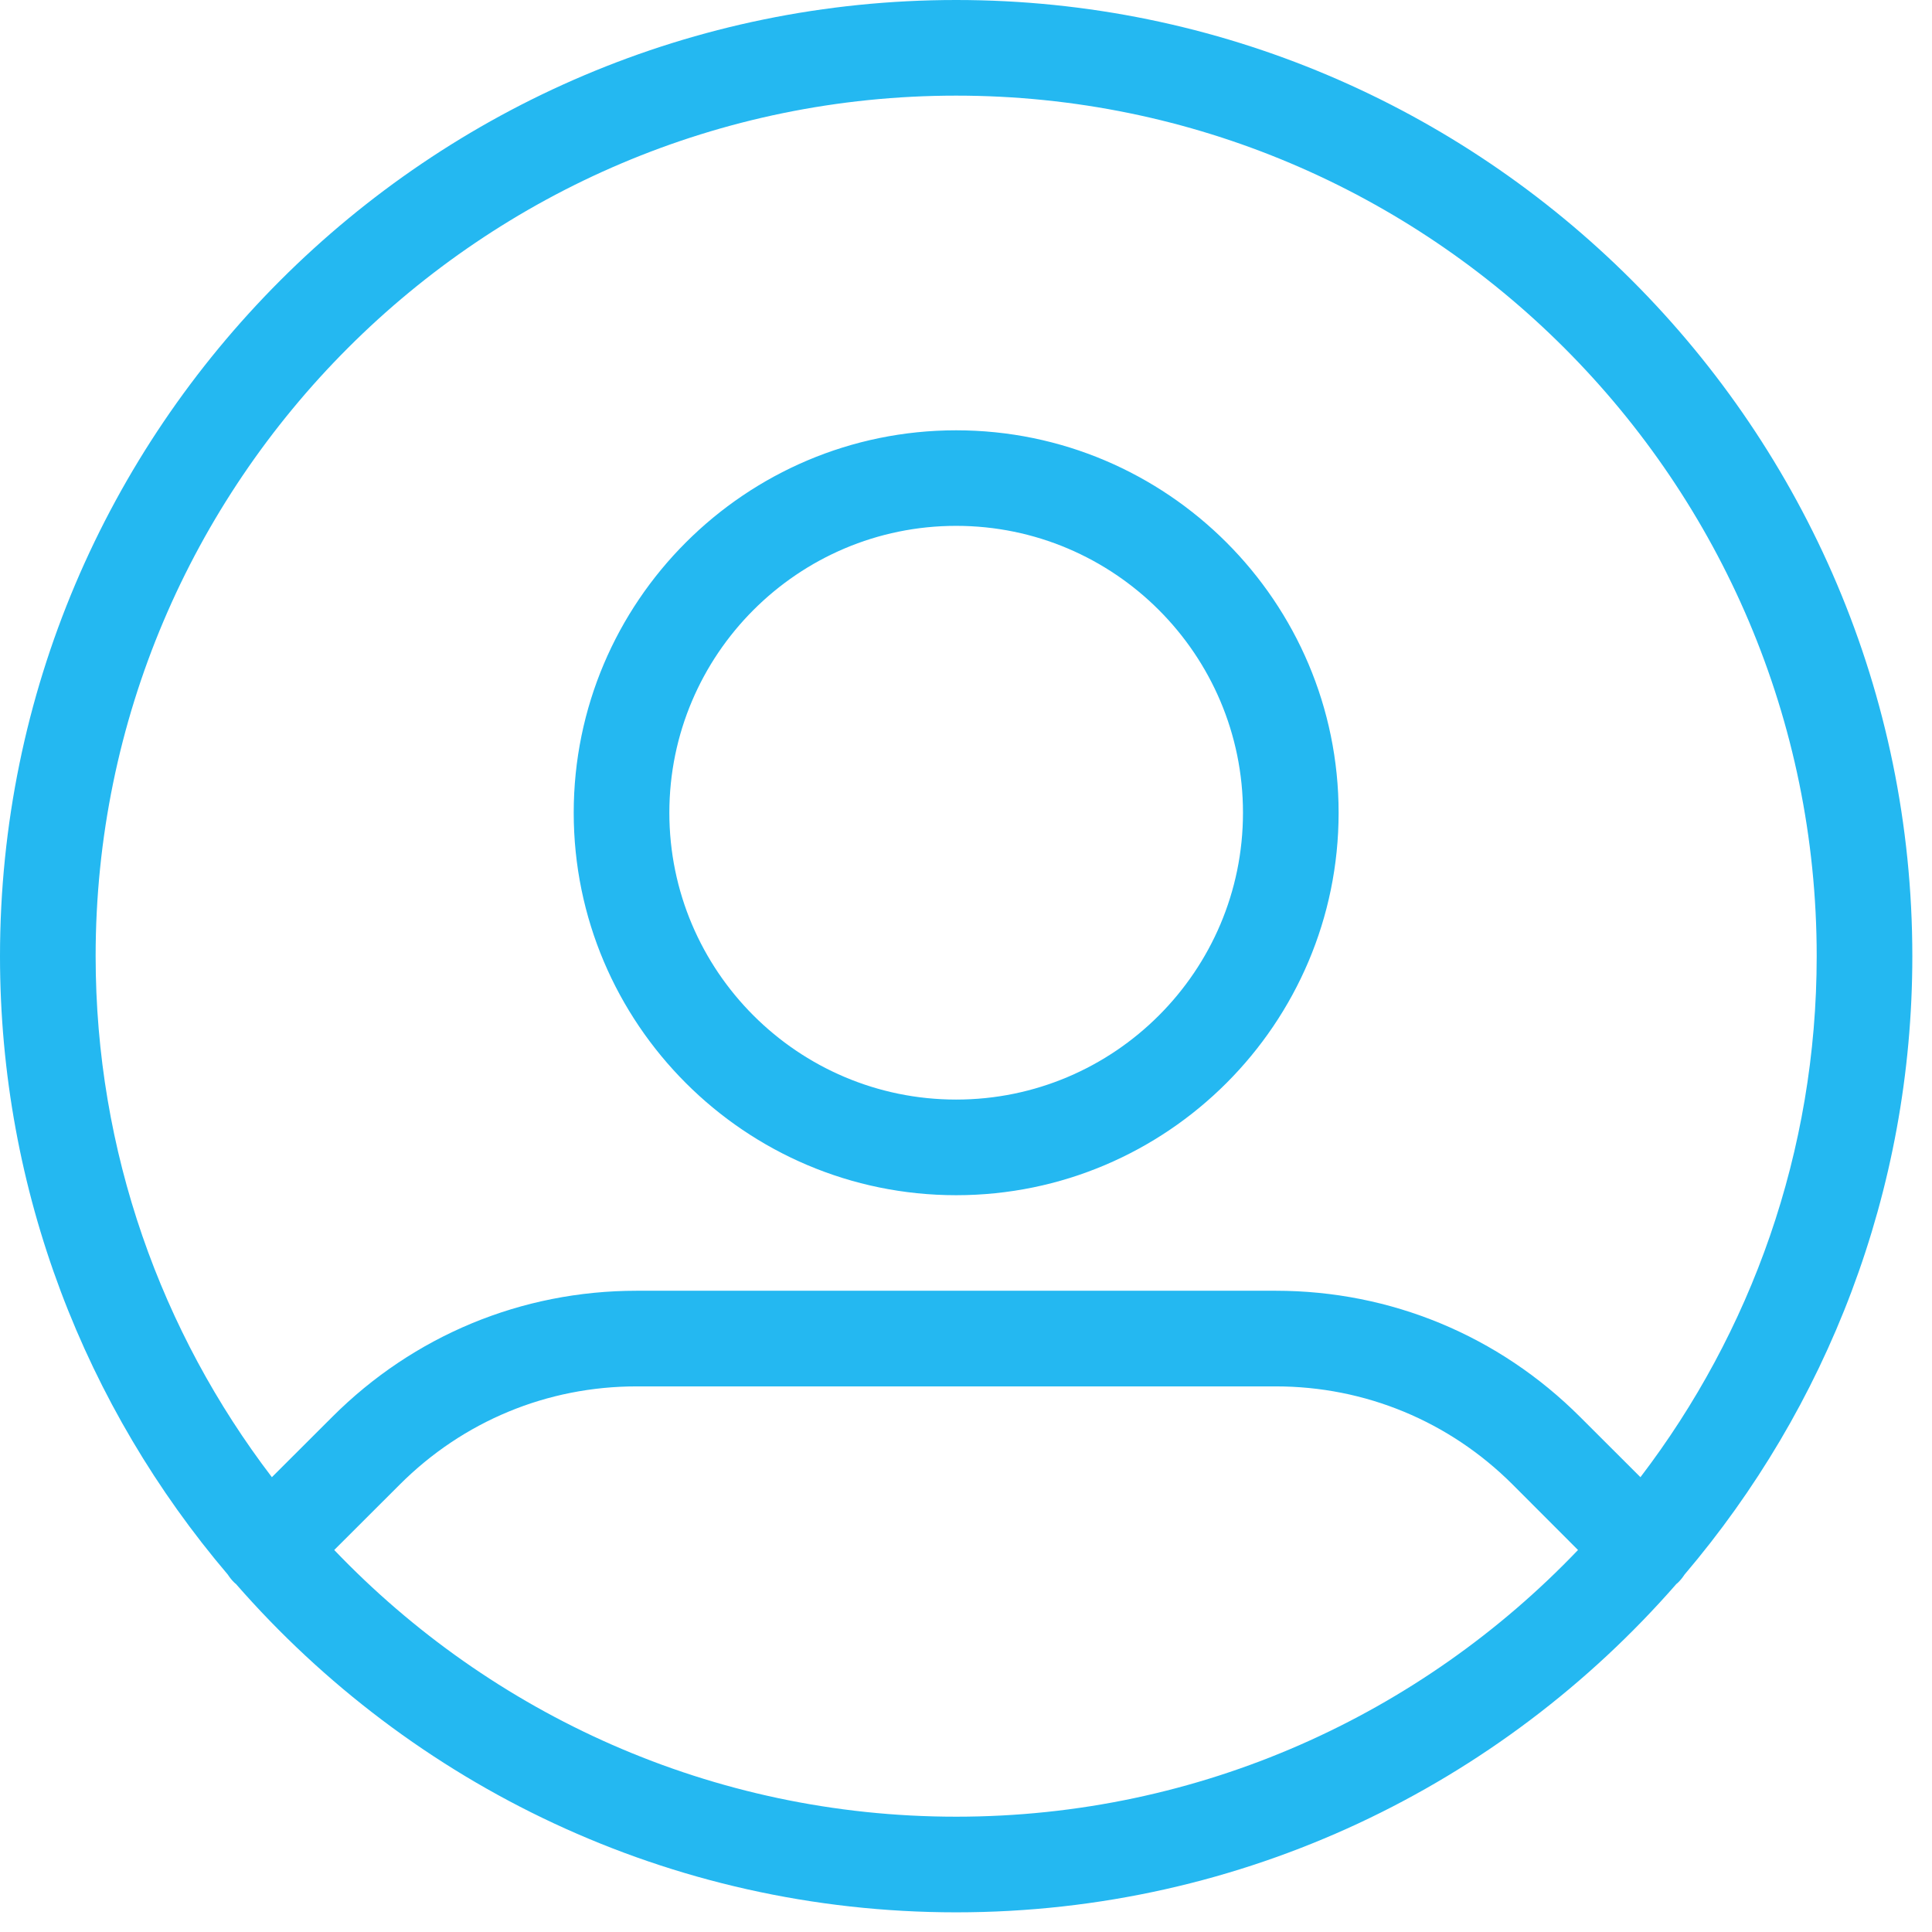
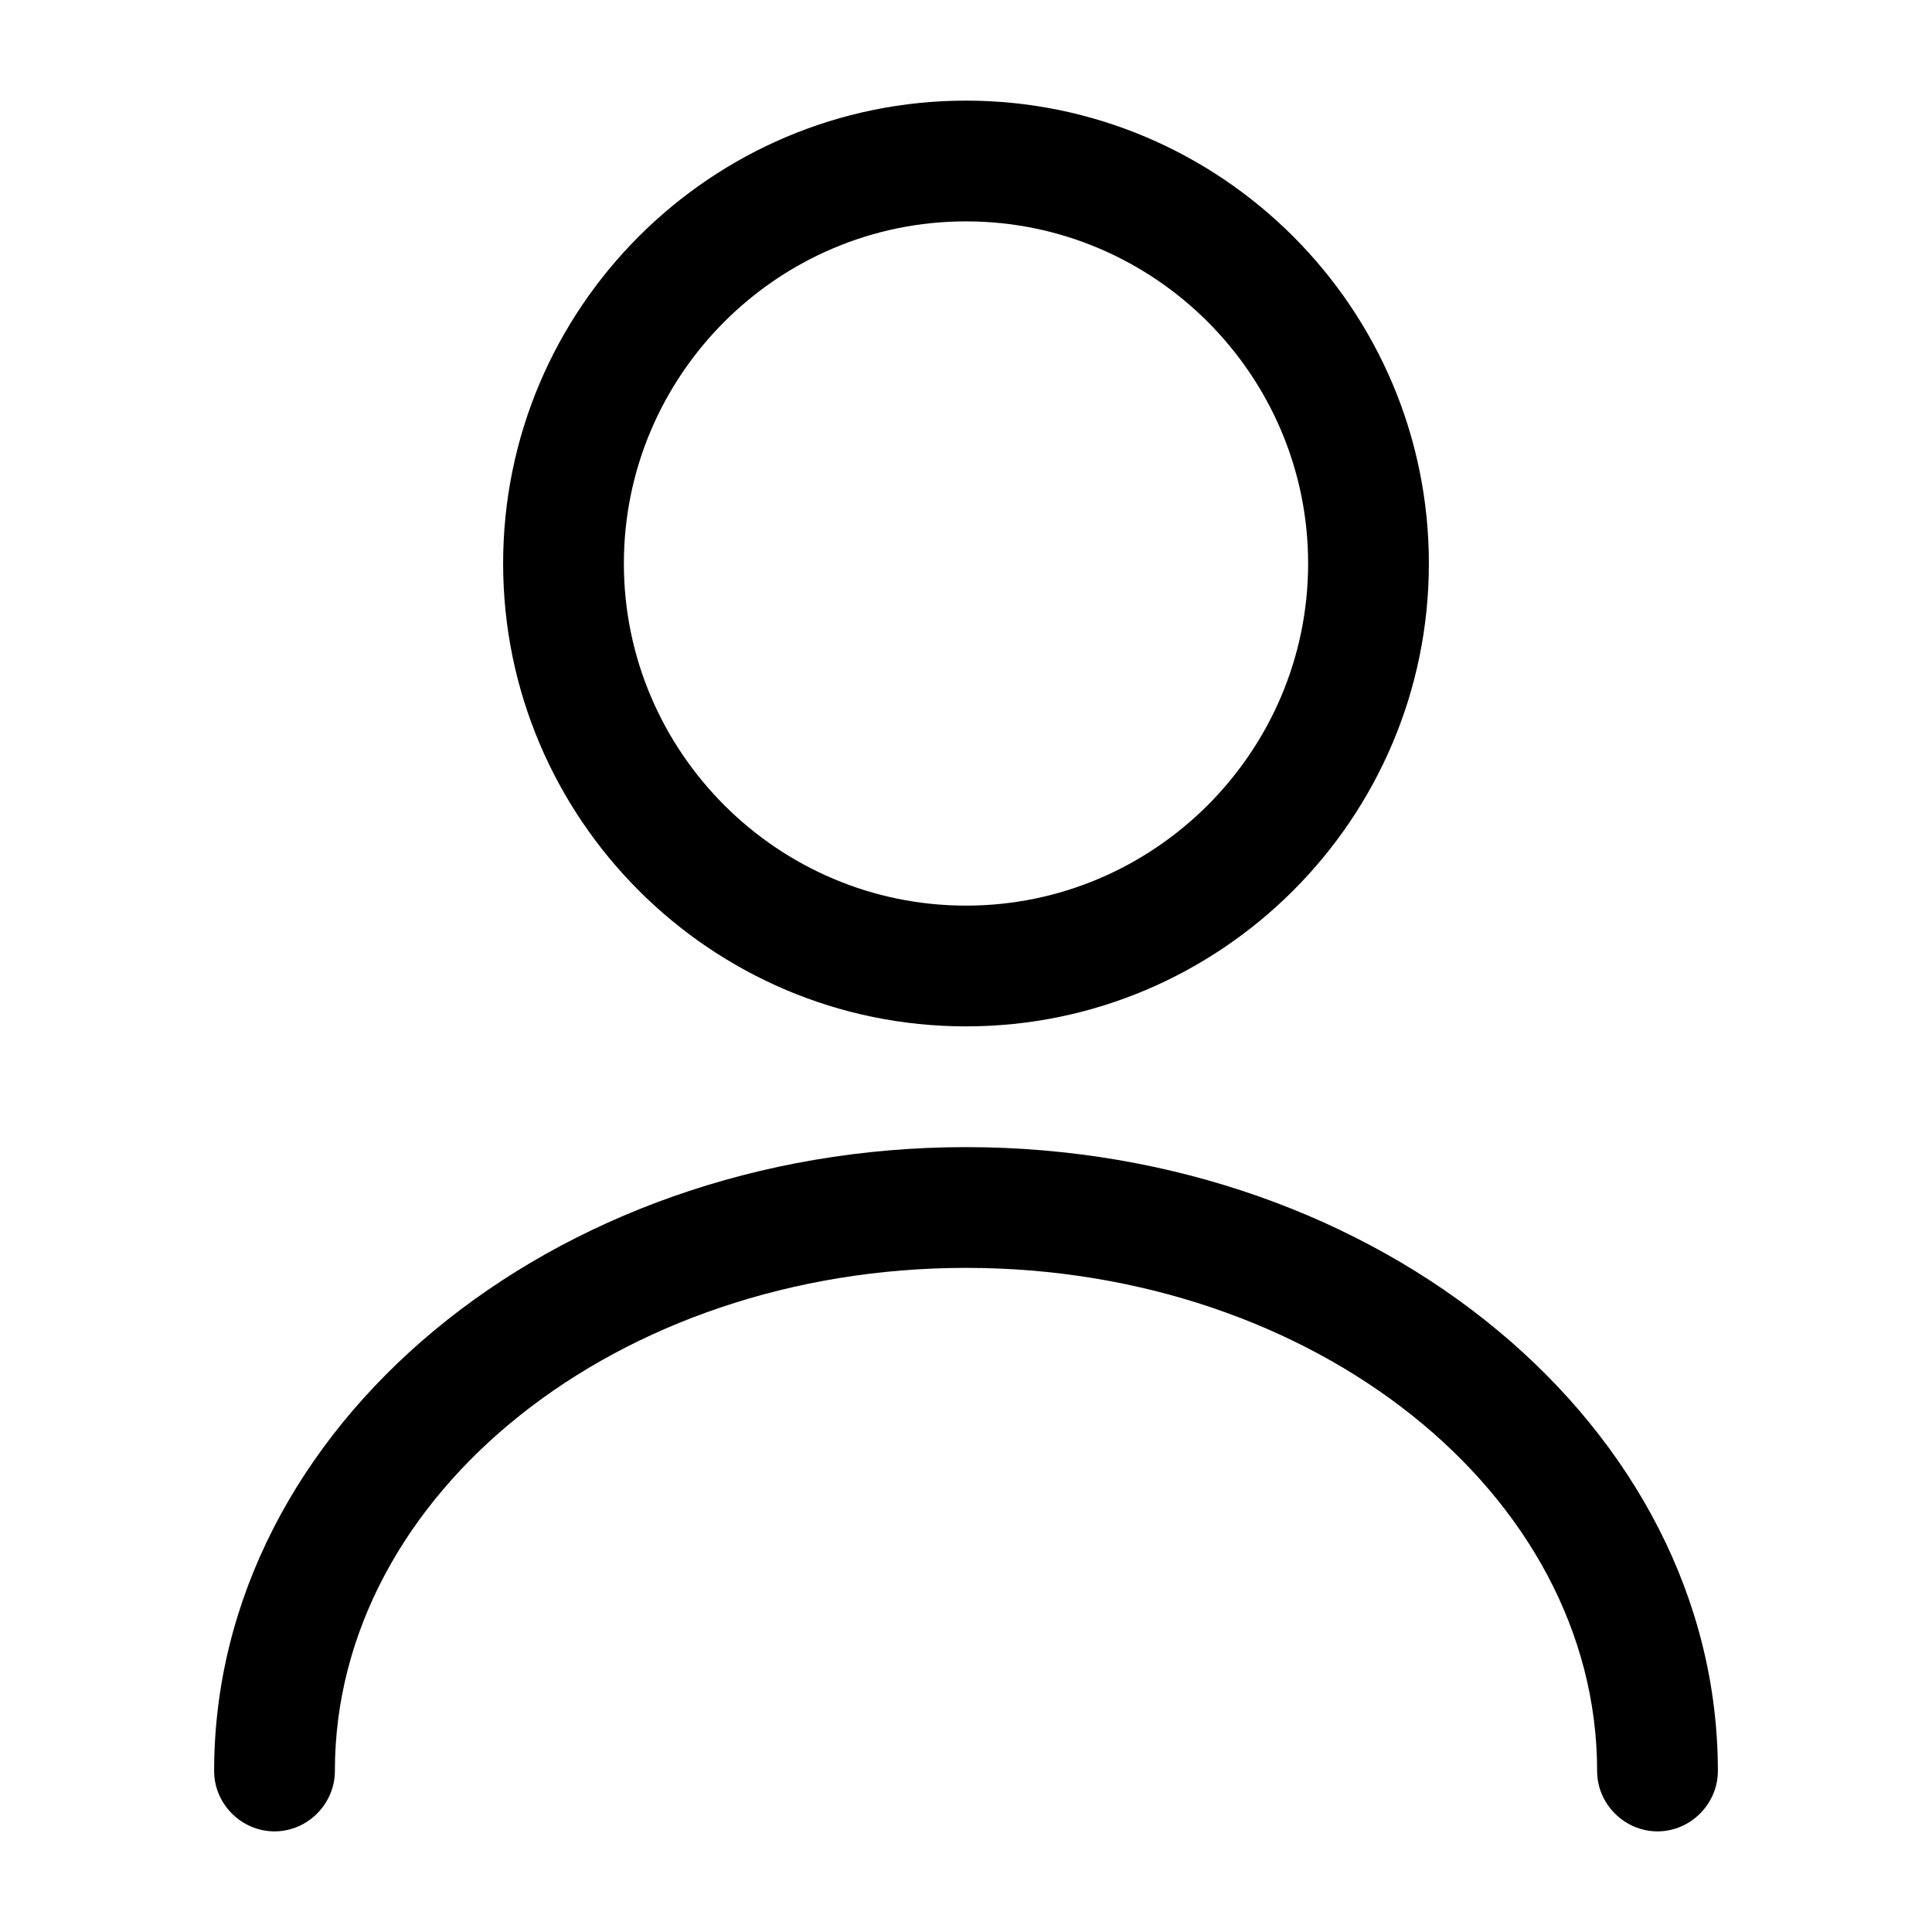
- <svg xmlns="http://www.w3.org/2000/svg" width="22" height="22" viewBox="0 0 22 22" fill="none">
-   <path d="M10.888 0C4.884 0 0 4.884 0 10.888C0 13.572 0.978 16.03 2.594 17.93C2.615 17.962 2.639 17.993 2.667 18.02C2.673 18.027 2.68 18.031 2.686 18.036C4.684 20.325 7.619 21.776 10.888 21.776C14.157 21.776 17.092 20.325 19.09 18.036C19.096 18.031 19.104 18.026 19.109 18.02C19.137 17.993 19.161 17.962 19.182 17.93C20.798 16.03 21.776 13.572 21.776 10.888C21.776 4.884 16.891 0 10.888 0ZM10.888 20.687C8.105 20.687 5.592 19.519 3.806 17.65L4.552 16.905C5.273 16.184 6.23 15.787 7.249 15.787H14.527C15.545 15.787 16.503 16.184 17.224 16.904L17.969 17.65C16.184 19.519 13.671 20.687 10.888 20.687ZM18.68 16.821L17.993 16.135C17.067 15.209 15.836 14.698 14.527 14.698H7.249C5.939 14.698 4.709 15.209 3.783 16.135L3.096 16.821C1.838 15.173 1.089 13.117 1.089 10.888C1.089 5.485 5.484 1.089 10.888 1.089C16.291 1.089 20.687 5.485 20.687 10.888C20.687 13.117 19.938 15.173 18.68 16.821ZM10.888 4.9C8.487 4.9 6.533 6.853 6.533 9.255C6.533 11.656 8.486 13.61 10.888 13.61C13.289 13.61 15.243 11.656 15.243 9.255C15.243 6.853 13.289 4.9 10.888 4.9ZM10.888 12.521C9.087 12.521 7.622 11.056 7.622 9.255C7.622 7.454 9.087 5.988 10.888 5.988C12.689 5.988 14.154 7.454 14.154 9.255C14.154 11.056 12.689 12.521 10.888 12.521Z" fill="#24B8F1" />
+ <svg xmlns="http://www.w3.org/2000/svg" width="24" height="24" viewBox="0 0 24 24" fill="none">
+   <path fill-rule="evenodd" clip-rule="evenodd" d="M6.25 7C6.25 3.83 8.83 1.25 12 1.25C15.17 1.25 17.75 3.83 17.75 7C17.75 10.17 15.17 12.75 12 12.75C8.83 12.75 6.25 10.17 6.25 7ZM7.75 7C7.75 9.34 9.66 11.25 12 11.25C14.34 11.25 16.25 9.34 16.25 7C16.25 4.66 14.34 2.75 12 2.75C9.66 2.75 7.75 4.66 7.75 7Z" fill="black" />
+   <path d="M19.84 22C19.84 18.55 16.32 15.75 12 15.75C7.68 15.75 4.16 18.55 4.16 22C4.16 22.41 3.82 22.75 3.41 22.75C3 22.75 2.66 22.41 2.66 22C2.66 17.73 6.85 14.25 12 14.25C17.15 14.25 21.34 17.73 21.34 22C21.34 22.41 21 22.75 20.59 22.75C20.18 22.75 19.84 22.41 19.84 22Z" fill="black" />
</svg>
